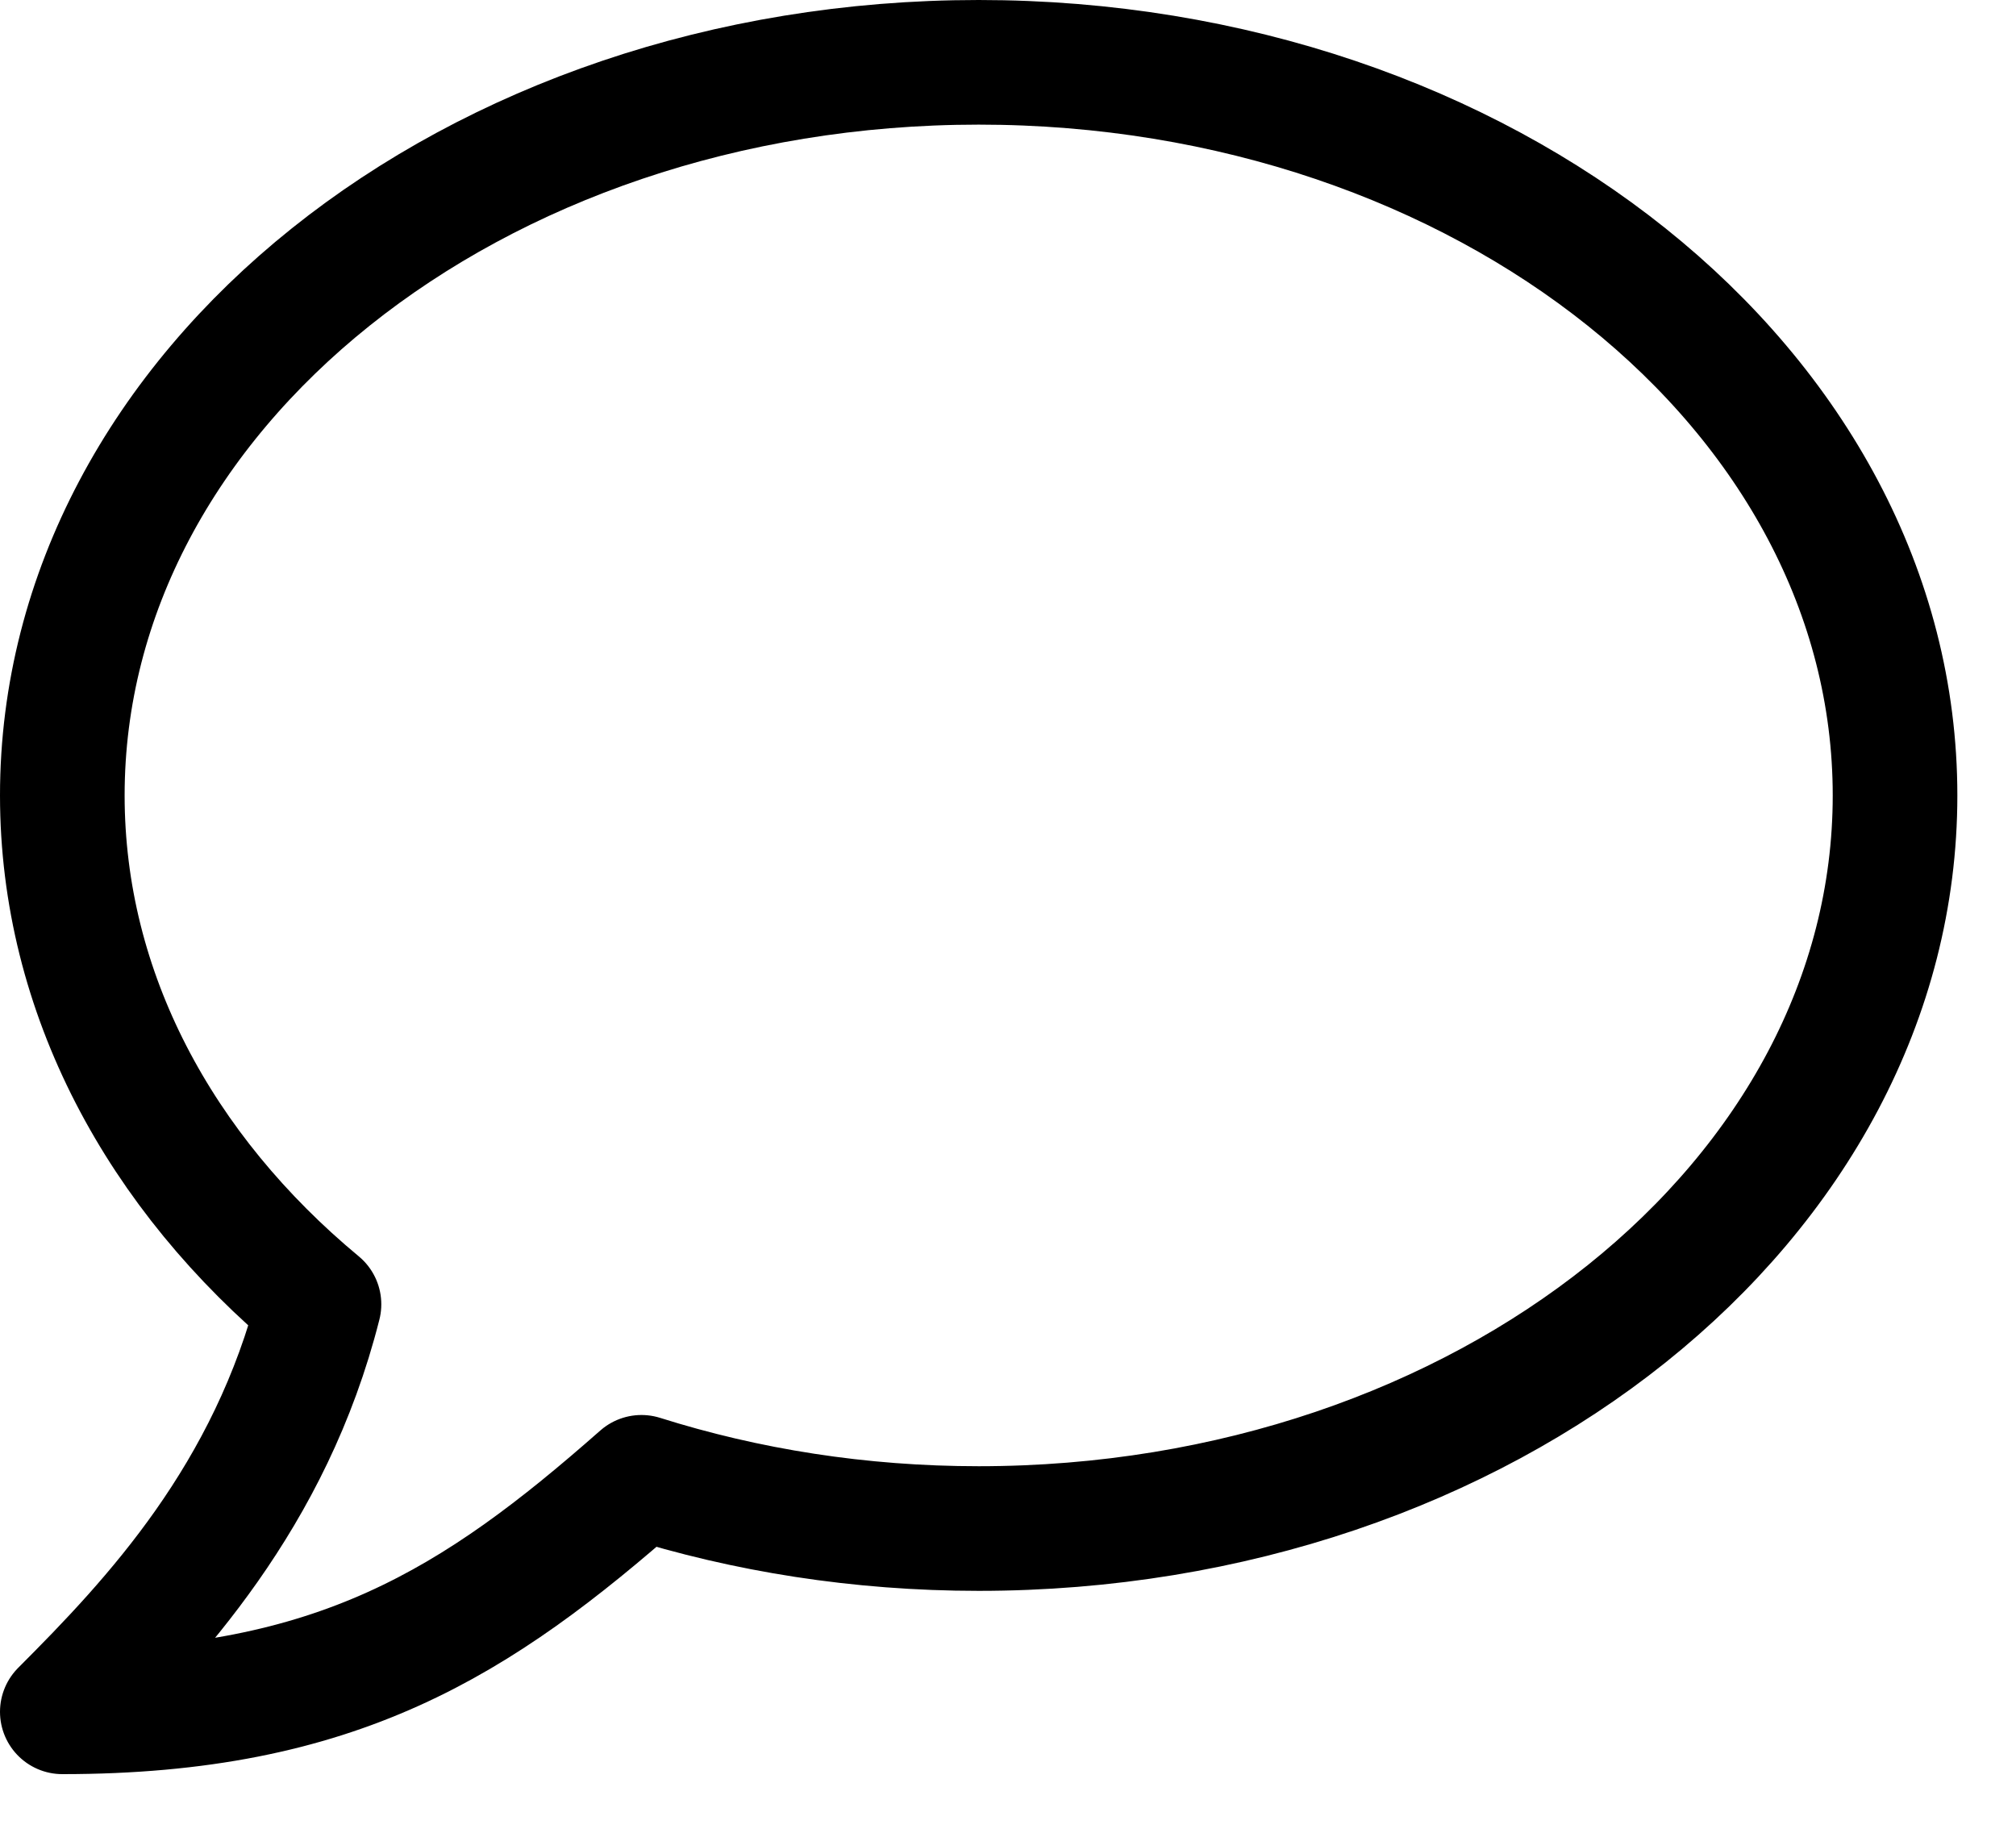
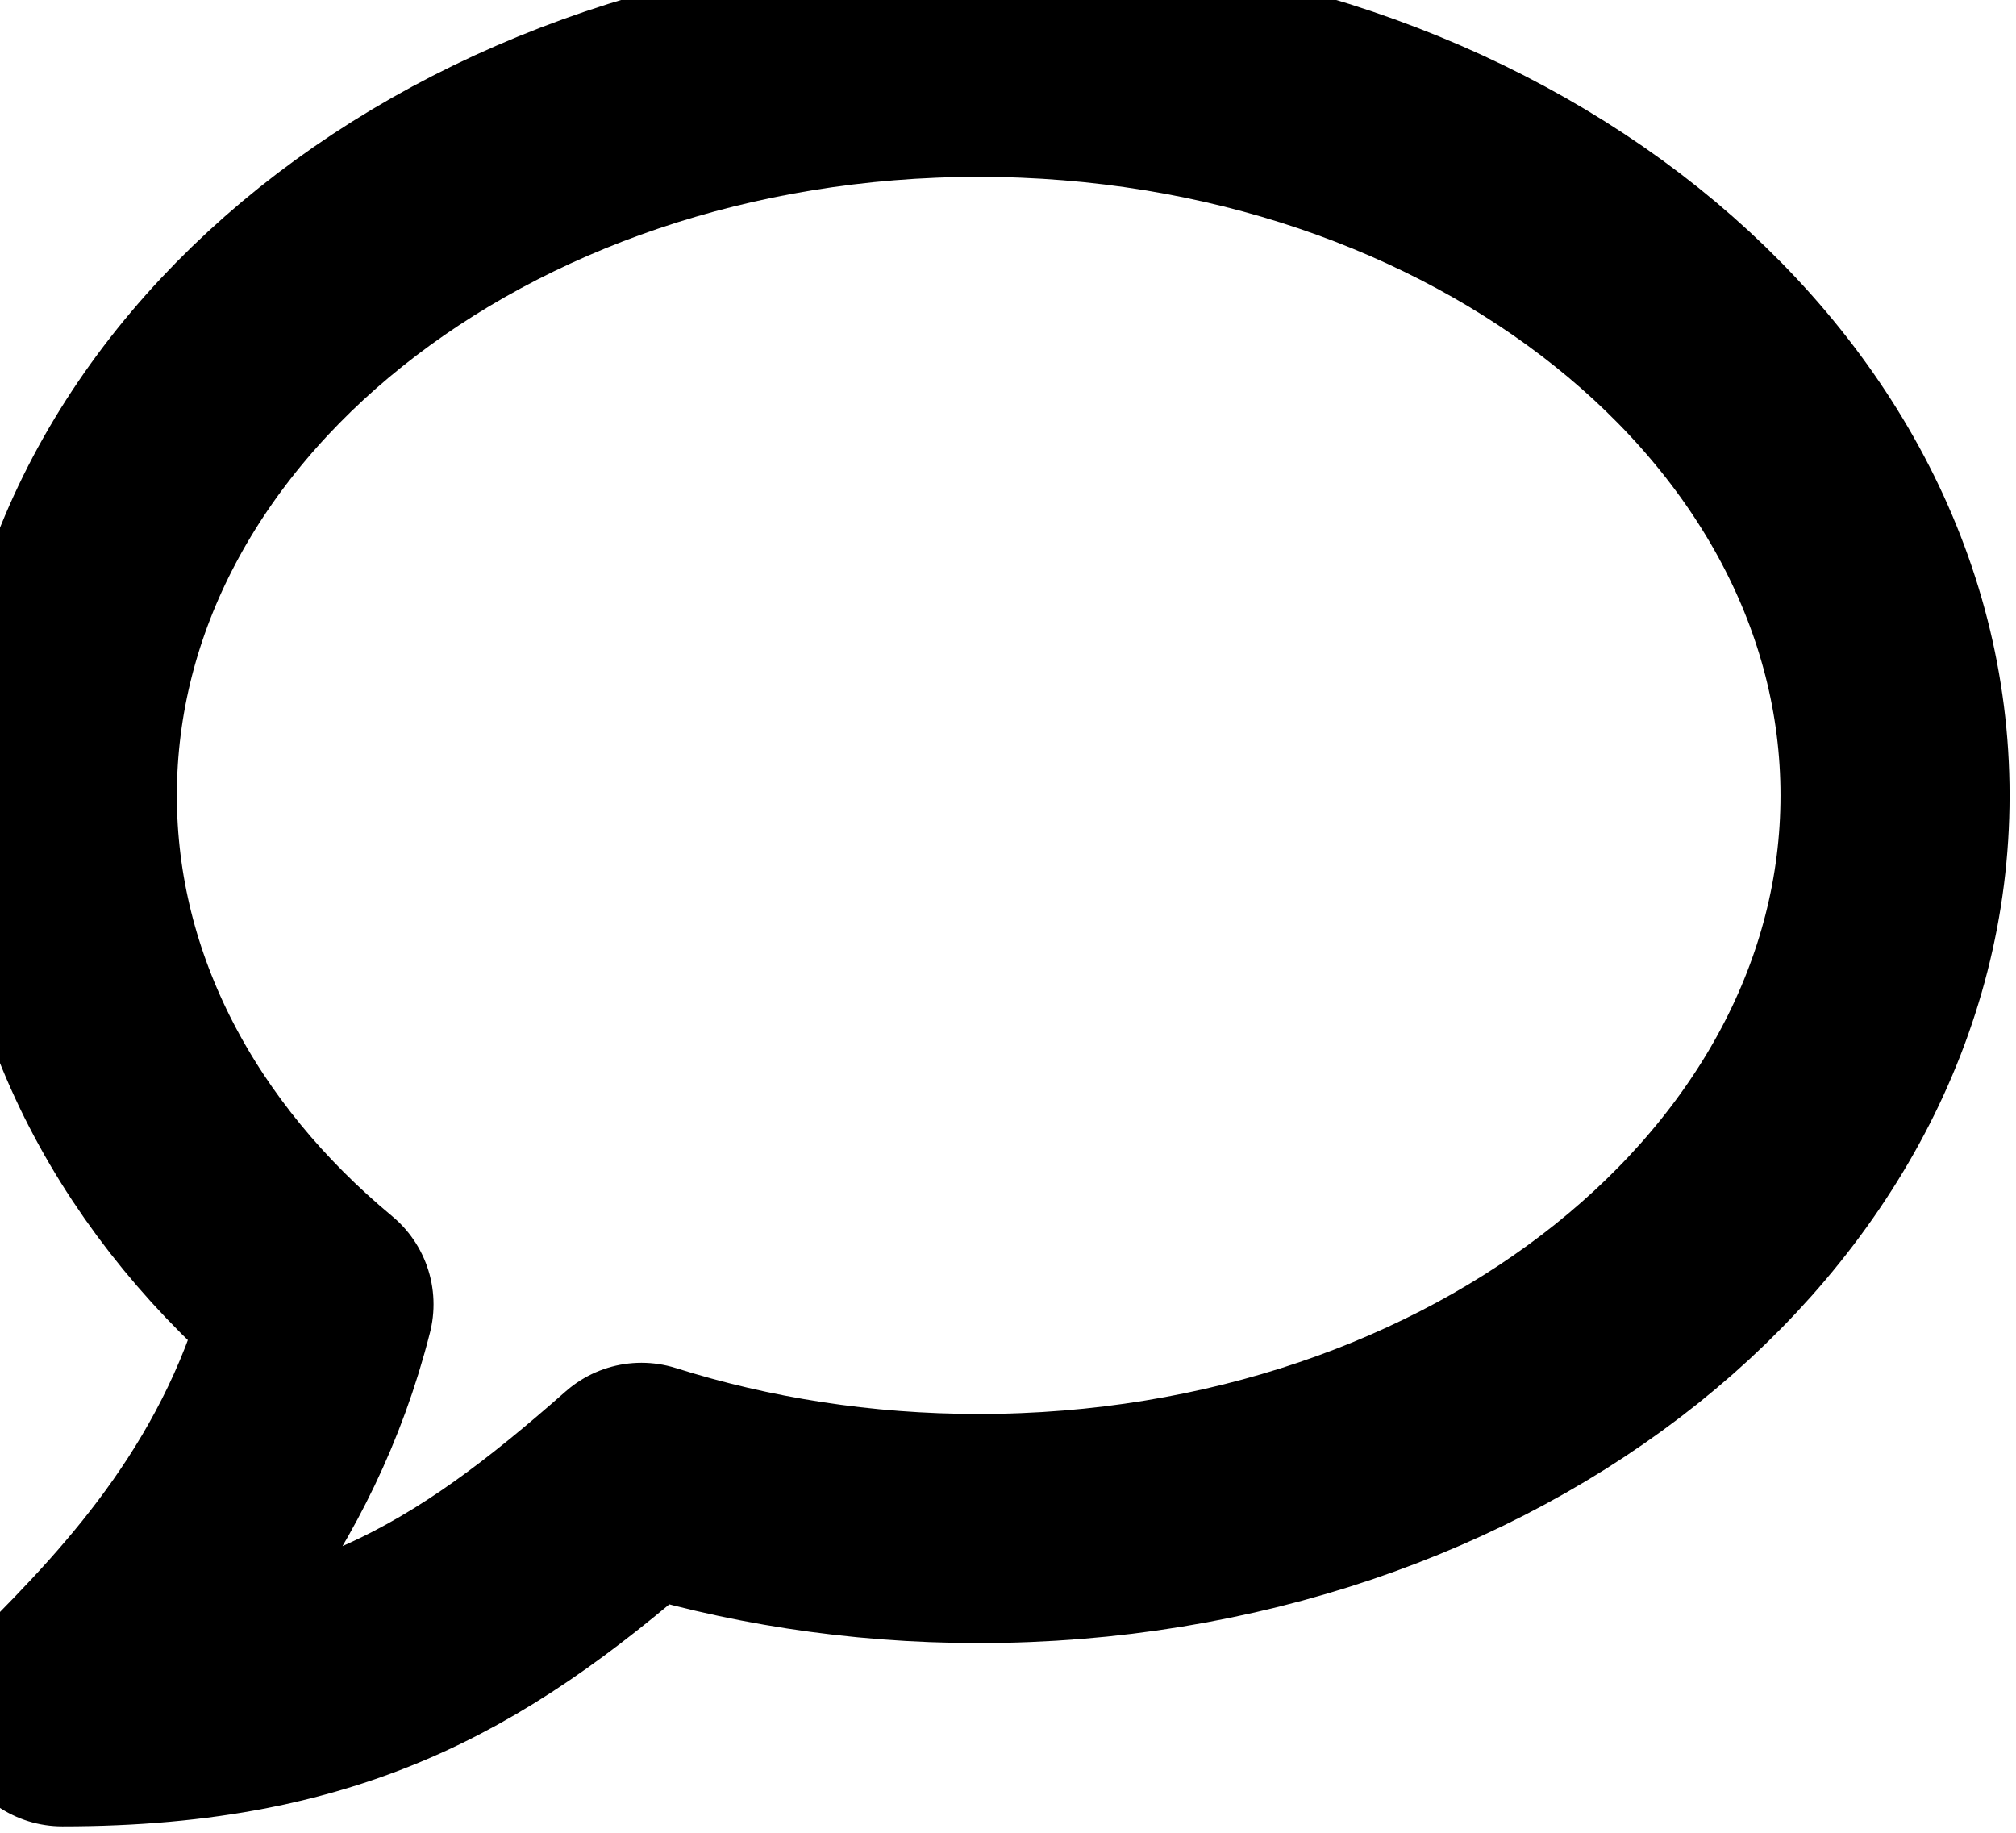
<svg xmlns="http://www.w3.org/2000/svg" width="22" height="20" viewBox="0 0 22 20" fill="none">
-   <path d="M10.68 16.68C16.203 16.68 20.68 13.098 20.68 8.68C20.68 4.262 16.203 0.68 10.68 0.68C5.157 0.68 0.68 4.262 0.68 8.68C0.68 10.837 1.747 12.794 3.481 14.233C2.951 16.33 1.68 17.68 0.68 18.68C3.68 18.68 5.207 17.701 7 16.121C8.14 16.481 9.38 16.68 10.68 16.68Z" stroke="black" stroke-width="1.36" stroke-linejoin="round" />
+   <path d="M10.68 16.68C16.203 16.68 20.68 13.098 20.68 8.68C20.68 4.262 16.203 0.68 10.68 0.68C5.157 0.68 0.68 4.262 0.68 8.68C0.68 10.837 1.747 12.794 3.481 14.233C2.951 16.33 1.68 17.68 0.68 18.68C3.68 18.68 5.207 17.701 7 16.121C8.14 16.481 9.38 16.68 10.68 16.68Z" stroke="black" stroke-width="2.5" stroke-linejoin="round" />
</svg>
